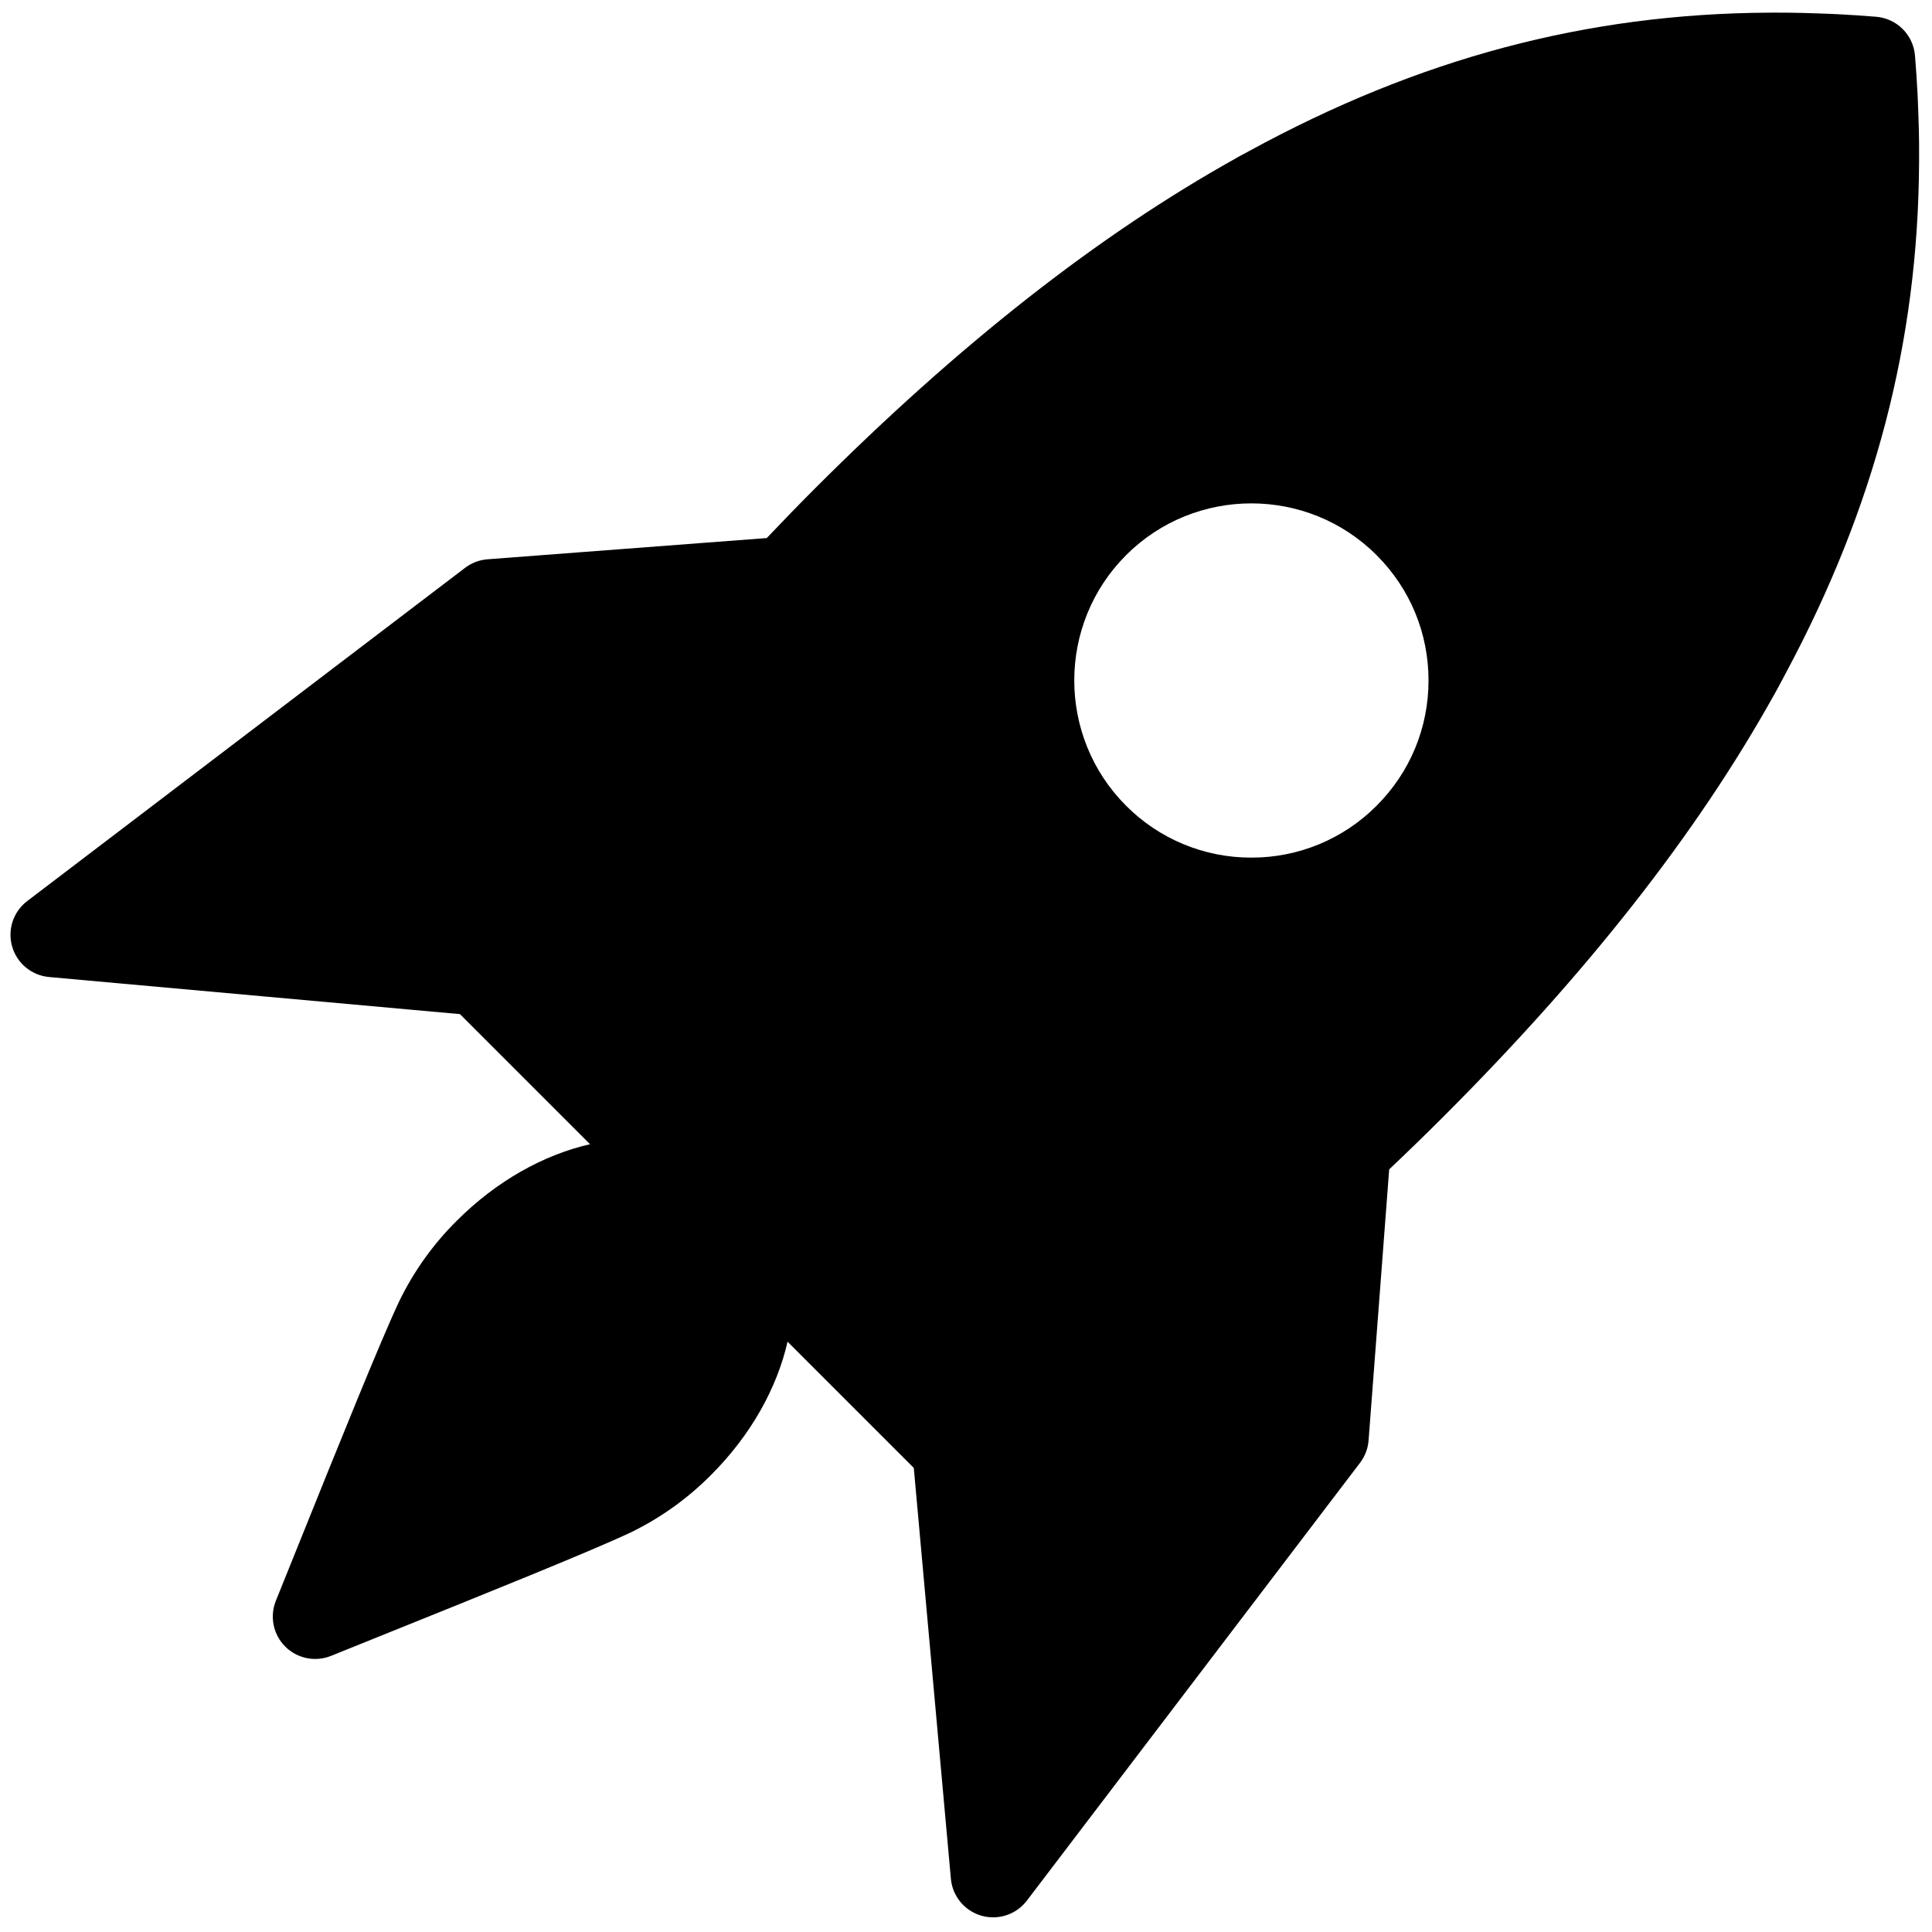
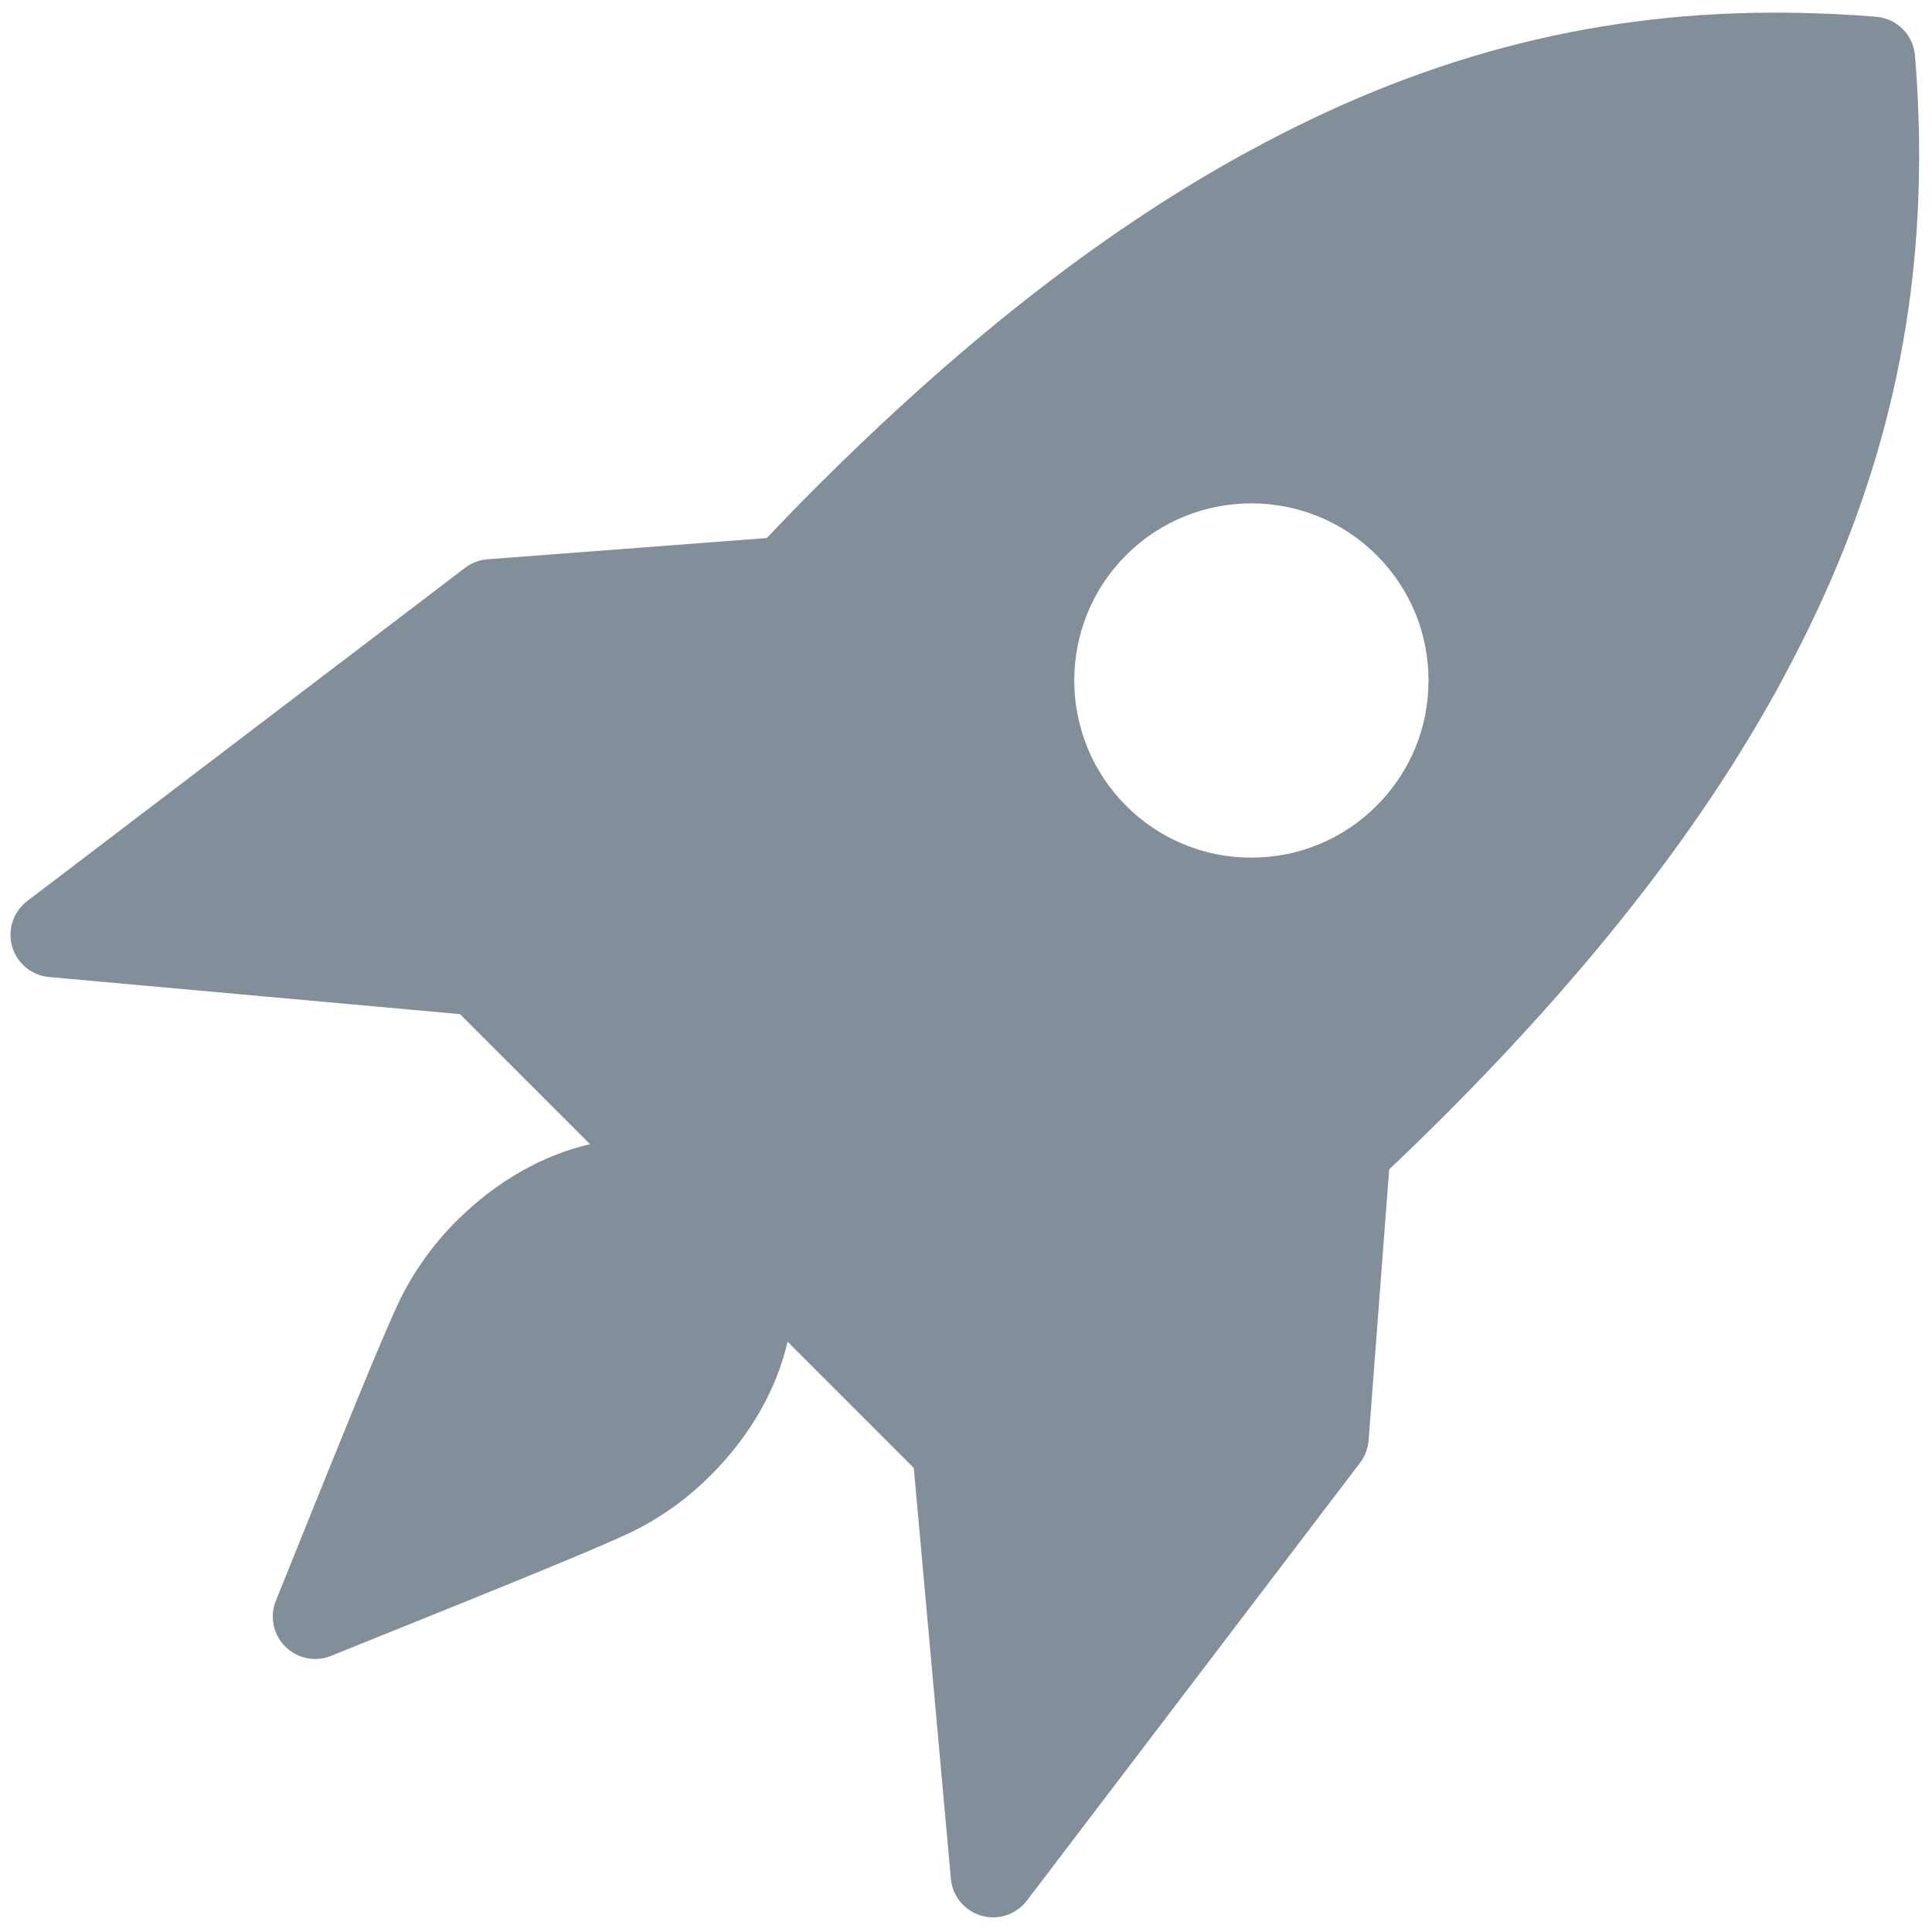
- <svg xmlns="http://www.w3.org/2000/svg" width="256" height="256" xml:space="preserve">
+ <svg xmlns="http://www.w3.org/2000/svg" width="25" height="25" viewBox="0 0 256 256" xml:space="preserve">
  <g style="stroke:none;stroke-width:0;stroke-dasharray:none;stroke-linecap:butt;stroke-linejoin:miter;stroke-miterlimit:10;fill:none;fill-rule:nonzero;opacity:1">
-     <path d="M89.983 5.63c-.006-.267-.016-.534-.026-.802-.011-.299-.02-.597-.036-.897a56.15 56.15 0 0 0-.121-1.814A2.001 2.001 0 0 0 87.973.29a59.176 59.176 0 0 0-1.811-.121c-.305-.016-.607-.025-.909-.036-.262-.009-.525-.02-.786-.025-.437-.01-.871-.013-1.304-.013l-.217.001c-8.628.042-16.548 2.16-24.544 6.526-.141.078-.282.151-.423.228-.05.028-.099.052-.149.08-.011.006-.02.016-.031.022-6.556 3.654-13.101 8.811-19.875 15.585-.77.77-1.523 1.55-2.268 2.334l-13.164 1.001a2.002 2.002 0 0 0-1.06.402L.785 41.987a1.999 1.999 0 0 0 1.031 3.584l19.373 1.749 6.134 6.134c-2.174.497-4.389 1.715-6.286 3.611a13.858 13.858 0 0 0-2.716 3.803c-.873 1.849-2.79 6.61-4.82 11.651l-.991 2.459a1.998 1.998 0 0 0 2.604 2.602l2.547-1.027c5-2.014 9.723-3.917 11.576-4.79a13.867 13.867 0 0 0 3.79-2.711c1.896-1.896 3.113-4.111 3.61-6.285l5.952 5.952 1.749 19.372a2 2 0 0 0 3.584 1.031l15.711-20.646c.233-.307.373-.675.402-1.06l.971-12.775c.857-.811 1.706-1.635 2.547-2.475 6.779-6.779 11.939-13.327 15.594-19.887l.014-.02.051-.095c.167-.301.326-.602.486-.904 4.207-7.847 6.251-15.635 6.295-24.099l.001-.248c.002-.425-.001-.853-.011-1.283zm-25.57 31.863a8.3 8.3 0 0 1-5.907 2.447 8.3 8.3 0 0 1-5.907-2.447c-3.257-3.258-3.257-8.557 0-11.815 3.259-3.257 8.559-3.255 11.814 0 1.578 1.577 2.448 3.675 2.448 5.907s-.869 4.33-2.448 5.908z" style="stroke:none;stroke-width:1;stroke-dasharray:none;stroke-linecap:butt;stroke-linejoin:miter;stroke-miterlimit:10;fill:#000;fill-rule:nonzero;opacity:1" transform="matrix(2.81 0 0 2.81 1.407 1.407)" />
+     <path d="M89.983 5.63c-.006-.267-.016-.534-.026-.802-.011-.299-.02-.597-.036-.897a56.15 56.15 0 0 0-.121-1.814A2.001 2.001 0 0 0 87.973.29a59.176 59.176 0 0 0-1.811-.121c-.305-.016-.607-.025-.909-.036-.262-.009-.525-.02-.786-.025-.437-.01-.871-.013-1.304-.013l-.217.001c-8.628.042-16.548 2.16-24.544 6.526-.141.078-.282.151-.423.228-.05.028-.099.052-.149.08-.011.006-.02.016-.031.022-6.556 3.654-13.101 8.811-19.875 15.585-.77.77-1.523 1.55-2.268 2.334l-13.164 1.001a2.002 2.002 0 0 0-1.06.402L.785 41.987a1.999 1.999 0 0 0 1.031 3.584l19.373 1.749 6.134 6.134c-2.174.497-4.389 1.715-6.286 3.611a13.858 13.858 0 0 0-2.716 3.803c-.873 1.849-2.79 6.61-4.82 11.651l-.991 2.459a1.998 1.998 0 0 0 2.604 2.602l2.547-1.027c5-2.014 9.723-3.917 11.576-4.79a13.867 13.867 0 0 0 3.79-2.711c1.896-1.896 3.113-4.111 3.61-6.285l5.952 5.952 1.749 19.372a2 2 0 0 0 3.584 1.031l15.711-20.646c.233-.307.373-.675.402-1.06l.971-12.775c.857-.811 1.706-1.635 2.547-2.475 6.779-6.779 11.939-13.327 15.594-19.887l.014-.02.051-.095c.167-.301.326-.602.486-.904 4.207-7.847 6.251-15.635 6.295-24.099l.001-.248c.002-.425-.001-.853-.011-1.283zm-25.57 31.863a8.3 8.3 0 0 1-5.907 2.447 8.3 8.3 0 0 1-5.907-2.447c-3.257-3.258-3.257-8.557 0-11.815 3.259-3.257 8.559-3.255 11.814 0 1.578 1.577 2.448 3.675 2.448 5.907s-.869 4.33-2.448 5.908z" style="stroke:none;stroke-width:1;stroke-dasharray:none;stroke-linecap:butt;stroke-linejoin:miter;stroke-miterlimit:10;fill:#828f9a;fill-rule:nonzero;opacity:1" transform="matrix(2.81 0 0 2.81 1.407 1.407)" />
  </g>
</svg>
